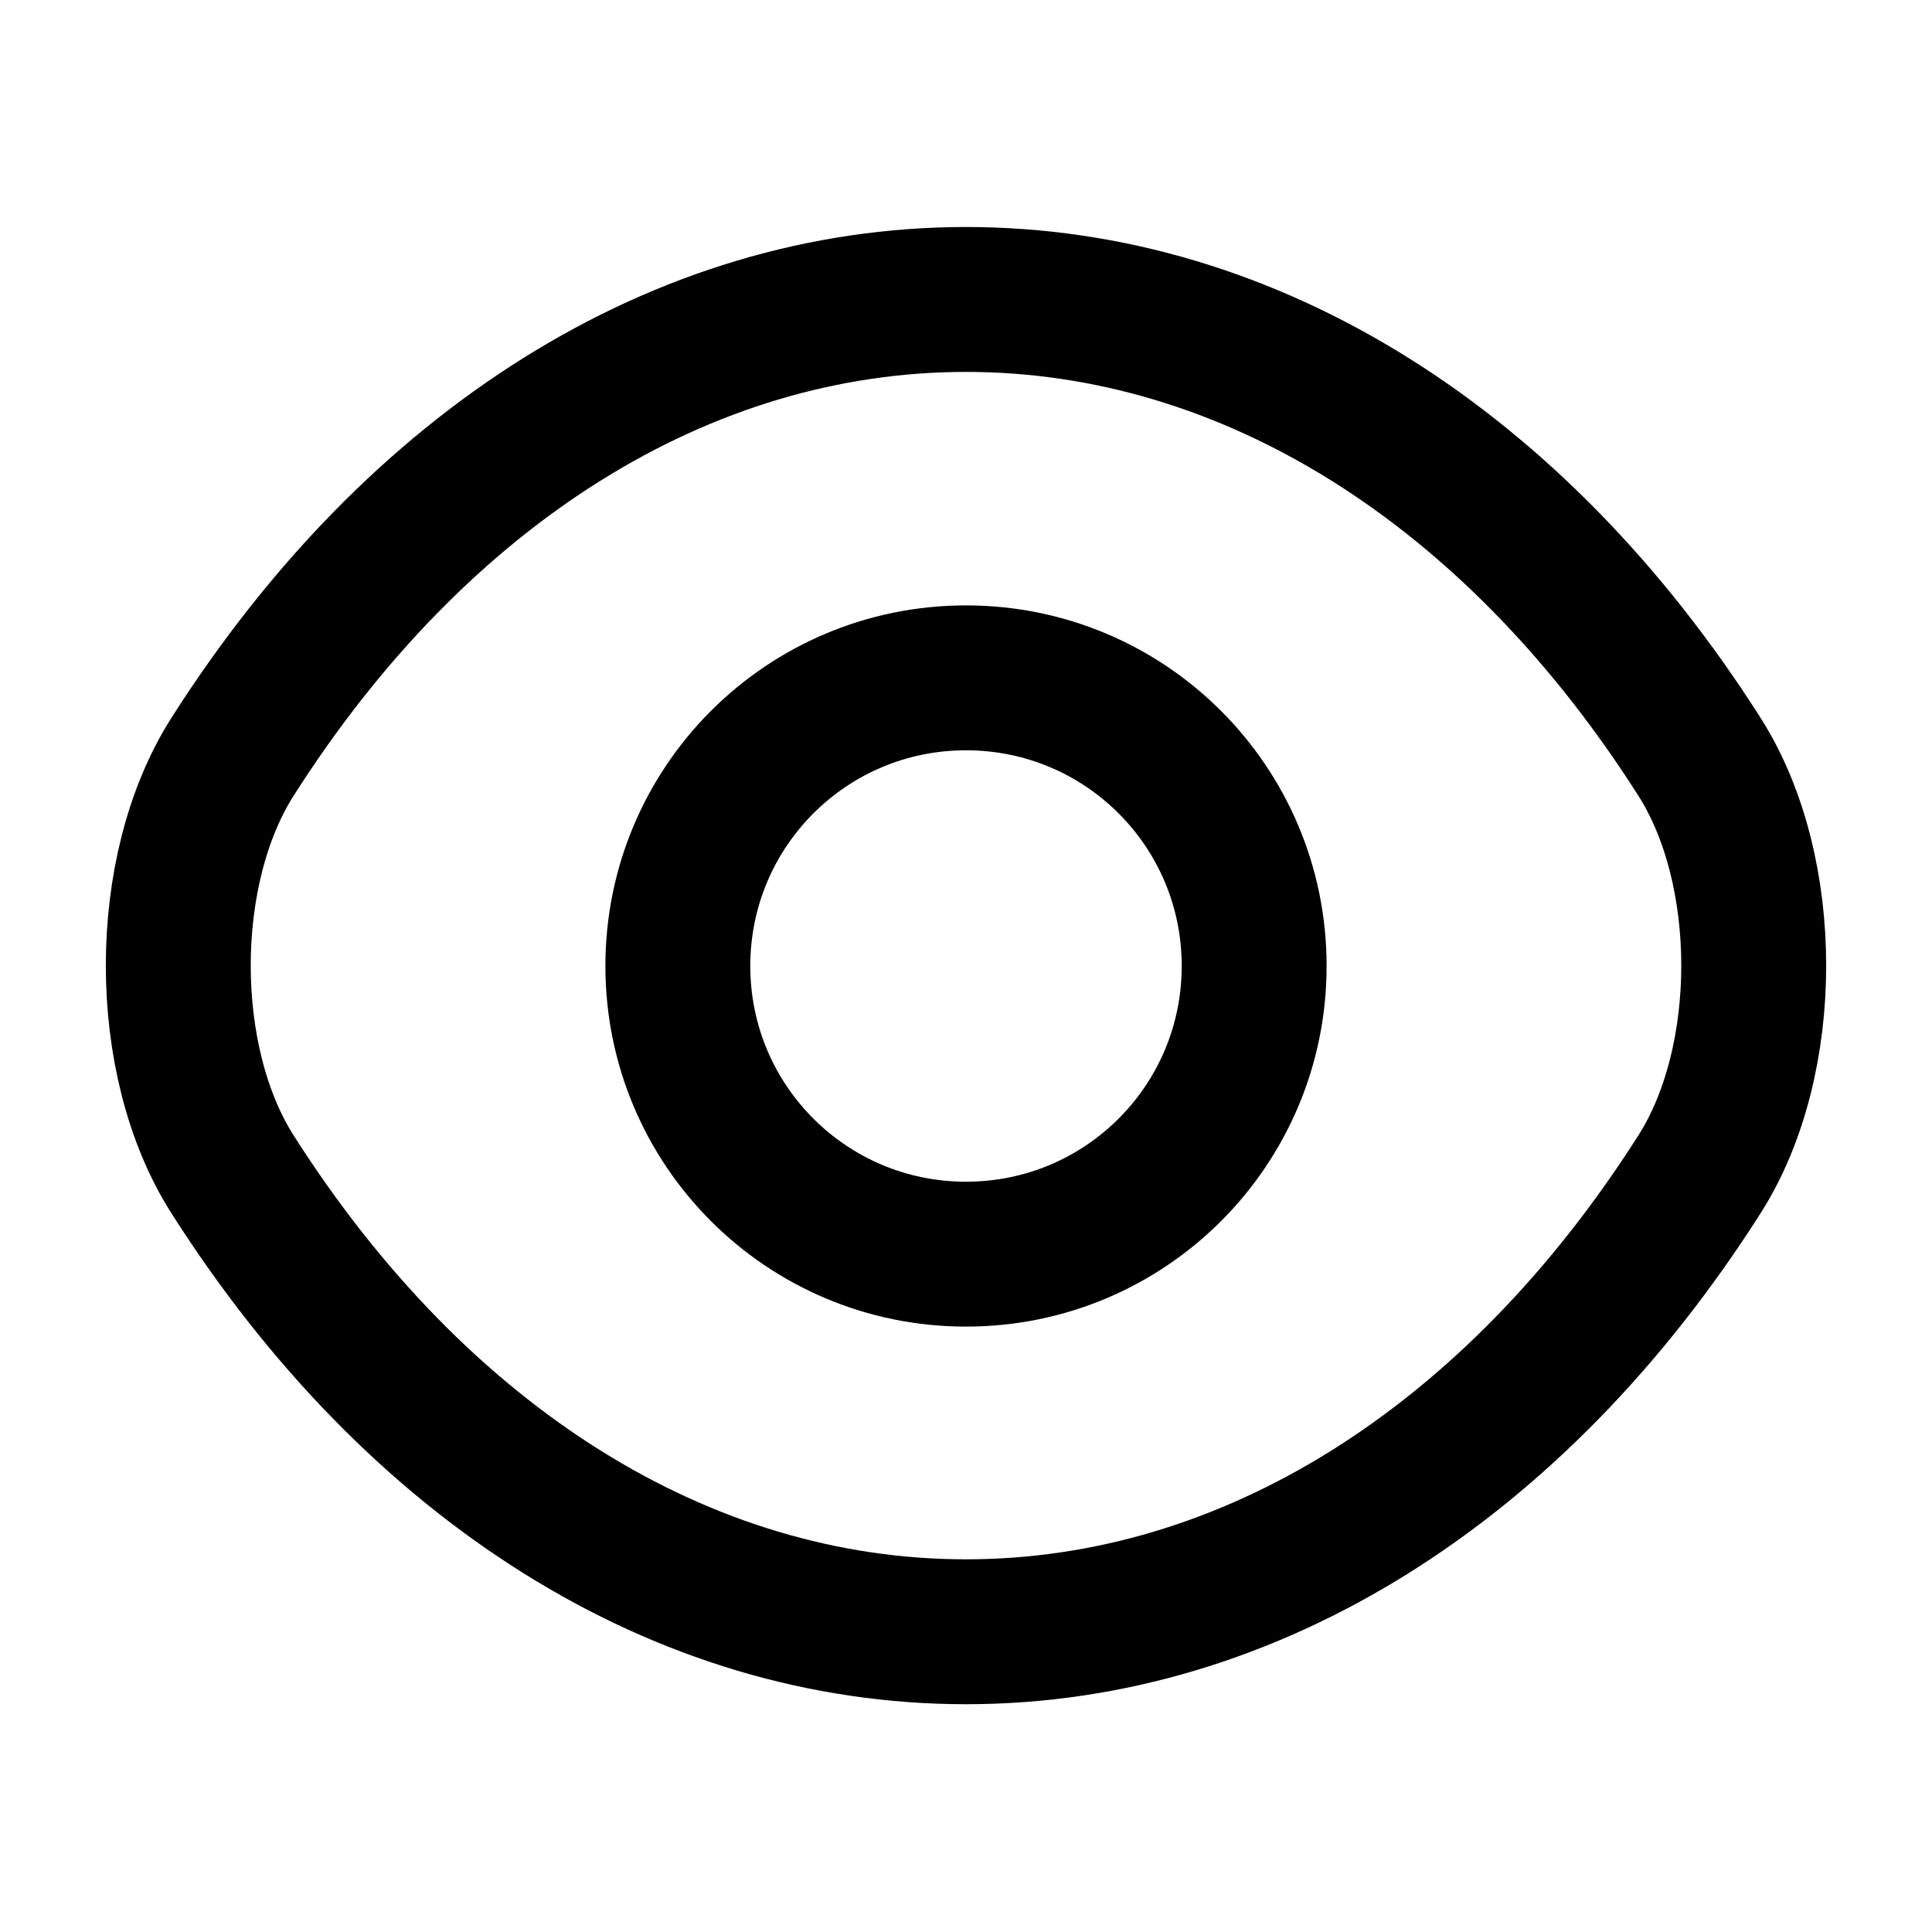
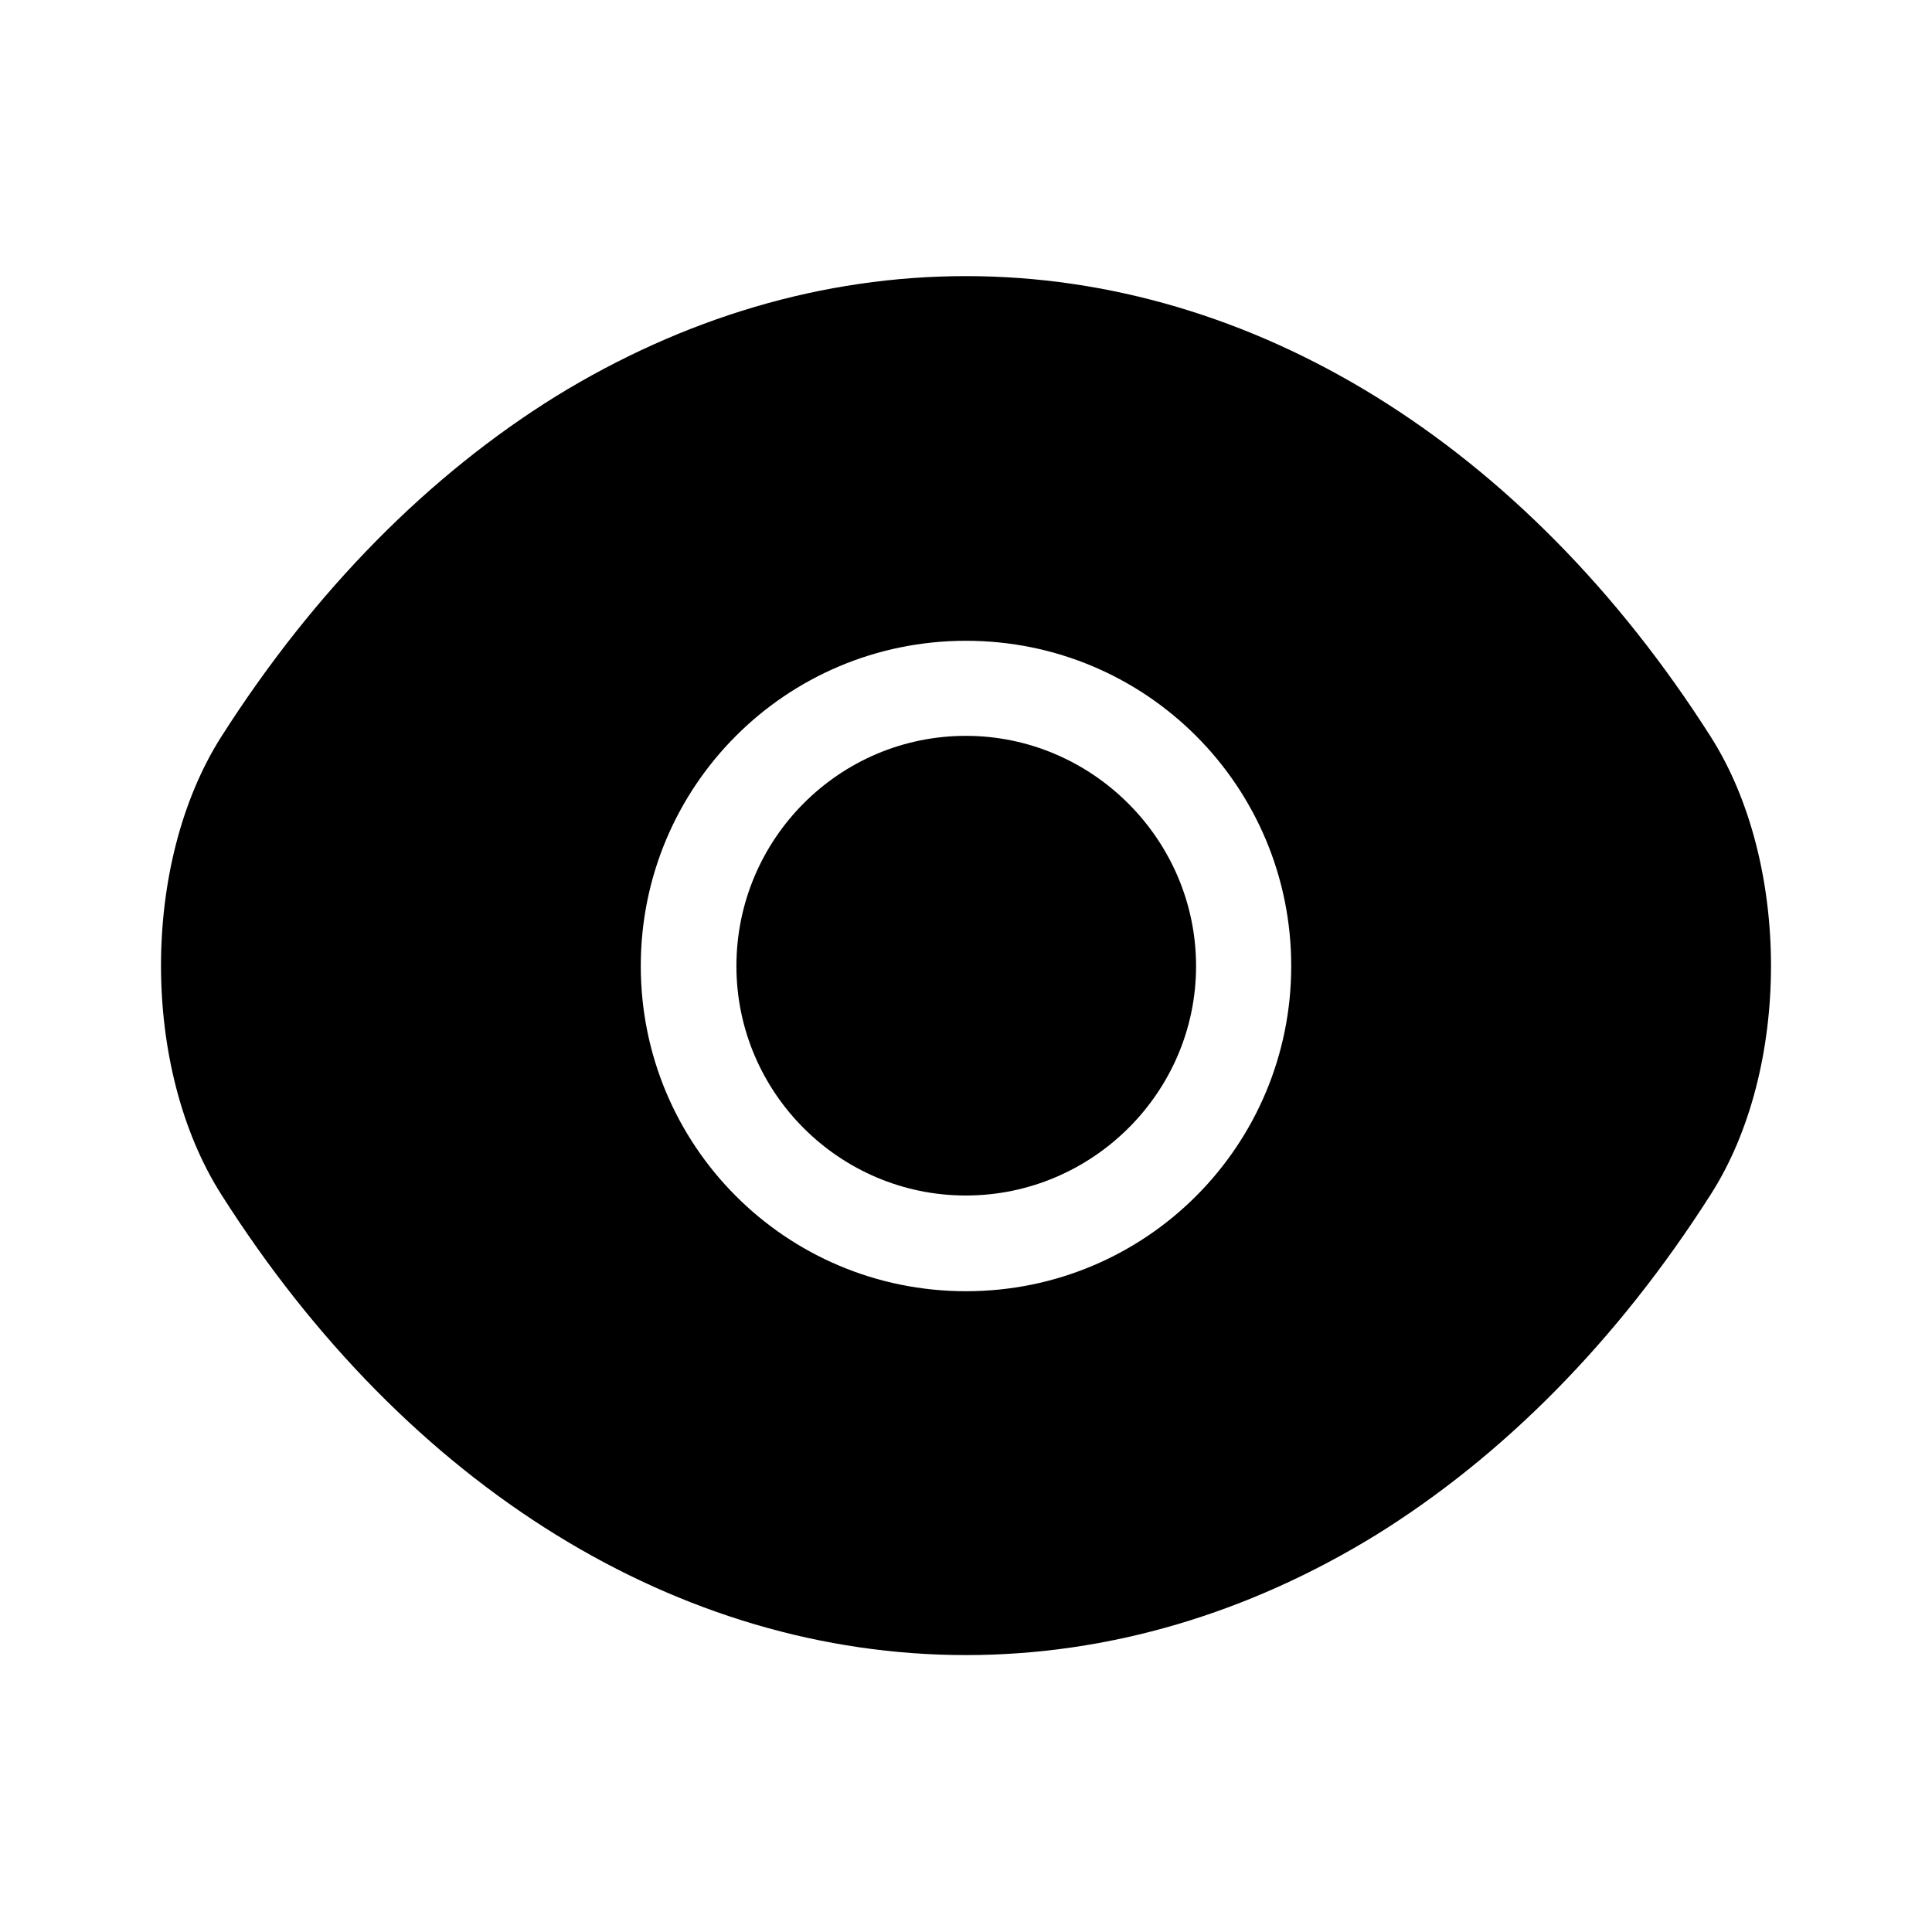
- <svg aria-hidden="true" fill="none" focusable="false" height="1em" role="presentation" viewBox="0 0 20 20" width="1em">
-   <path d="M12.983 10C12.983 11.65 11.65 12.983 10 12.983C8.35 12.983 7.017 11.65 7.017 10C7.017 8.35 8.35 7.017 10 7.017C11.65 7.017 12.983 8.35 12.983 10Z" stroke="currentColor" strokeLinecap="round" strokeLinejoin="round" stroke-width="1.5" />
-   <path d="M10 16.892C12.942 16.892 15.683 15.158 17.592 12.158C18.342 10.983 18.342 9.008 17.592 7.833C15.683 4.833 12.942 3.1 10 3.1C7.058 3.1 4.317 4.833 2.408 7.833C1.658 9.008 1.658 10.983 2.408 12.158C4.317 15.158 7.058 16.892 10 16.892Z" stroke="currentColor" strokeLinecap="round" strokeLinejoin="round" stroke-width="1.5" />
+ <svg aria-hidden="true" fill="none" focusable="false" height="1em" role="presentation" viewBox="0 0 24 24" width="1em">
+   <path d="M21.25 9.15C18.94 5.52 15.56 3.43 12 3.43C10.22 3.43 8.49 3.95 6.91 4.92C5.33 5.9 3.91 7.33 2.75 9.15C1.75 10.72 1.75 13.27 2.75 14.84C5.06 18.48 8.44 20.56 12 20.56C13.78 20.56 15.51 20.04 17.09 19.07C18.67 18.09 20.09 16.66 21.25 14.84C22.25 13.28 22.25 10.72 21.25 9.15ZM12 16.04C9.76 16.04 7.96 14.23 7.96 12C7.96 9.77 9.76 7.96 12 7.96C14.24 7.96 16.04 9.77 16.04 12C16.04 14.23 14.24 16.04 12 16.04Z" fill="currentColor" />
+   <path d="M11.998 9.141C10.428 9.141 9.148 10.421 9.148 12.001C9.148 13.571 10.428 14.851 11.998 14.851C13.568 14.851 14.858 13.571 14.858 12.001C14.858 10.431 13.568 9.141 11.998 9.141Z" fill="currentColor" />
</svg>
